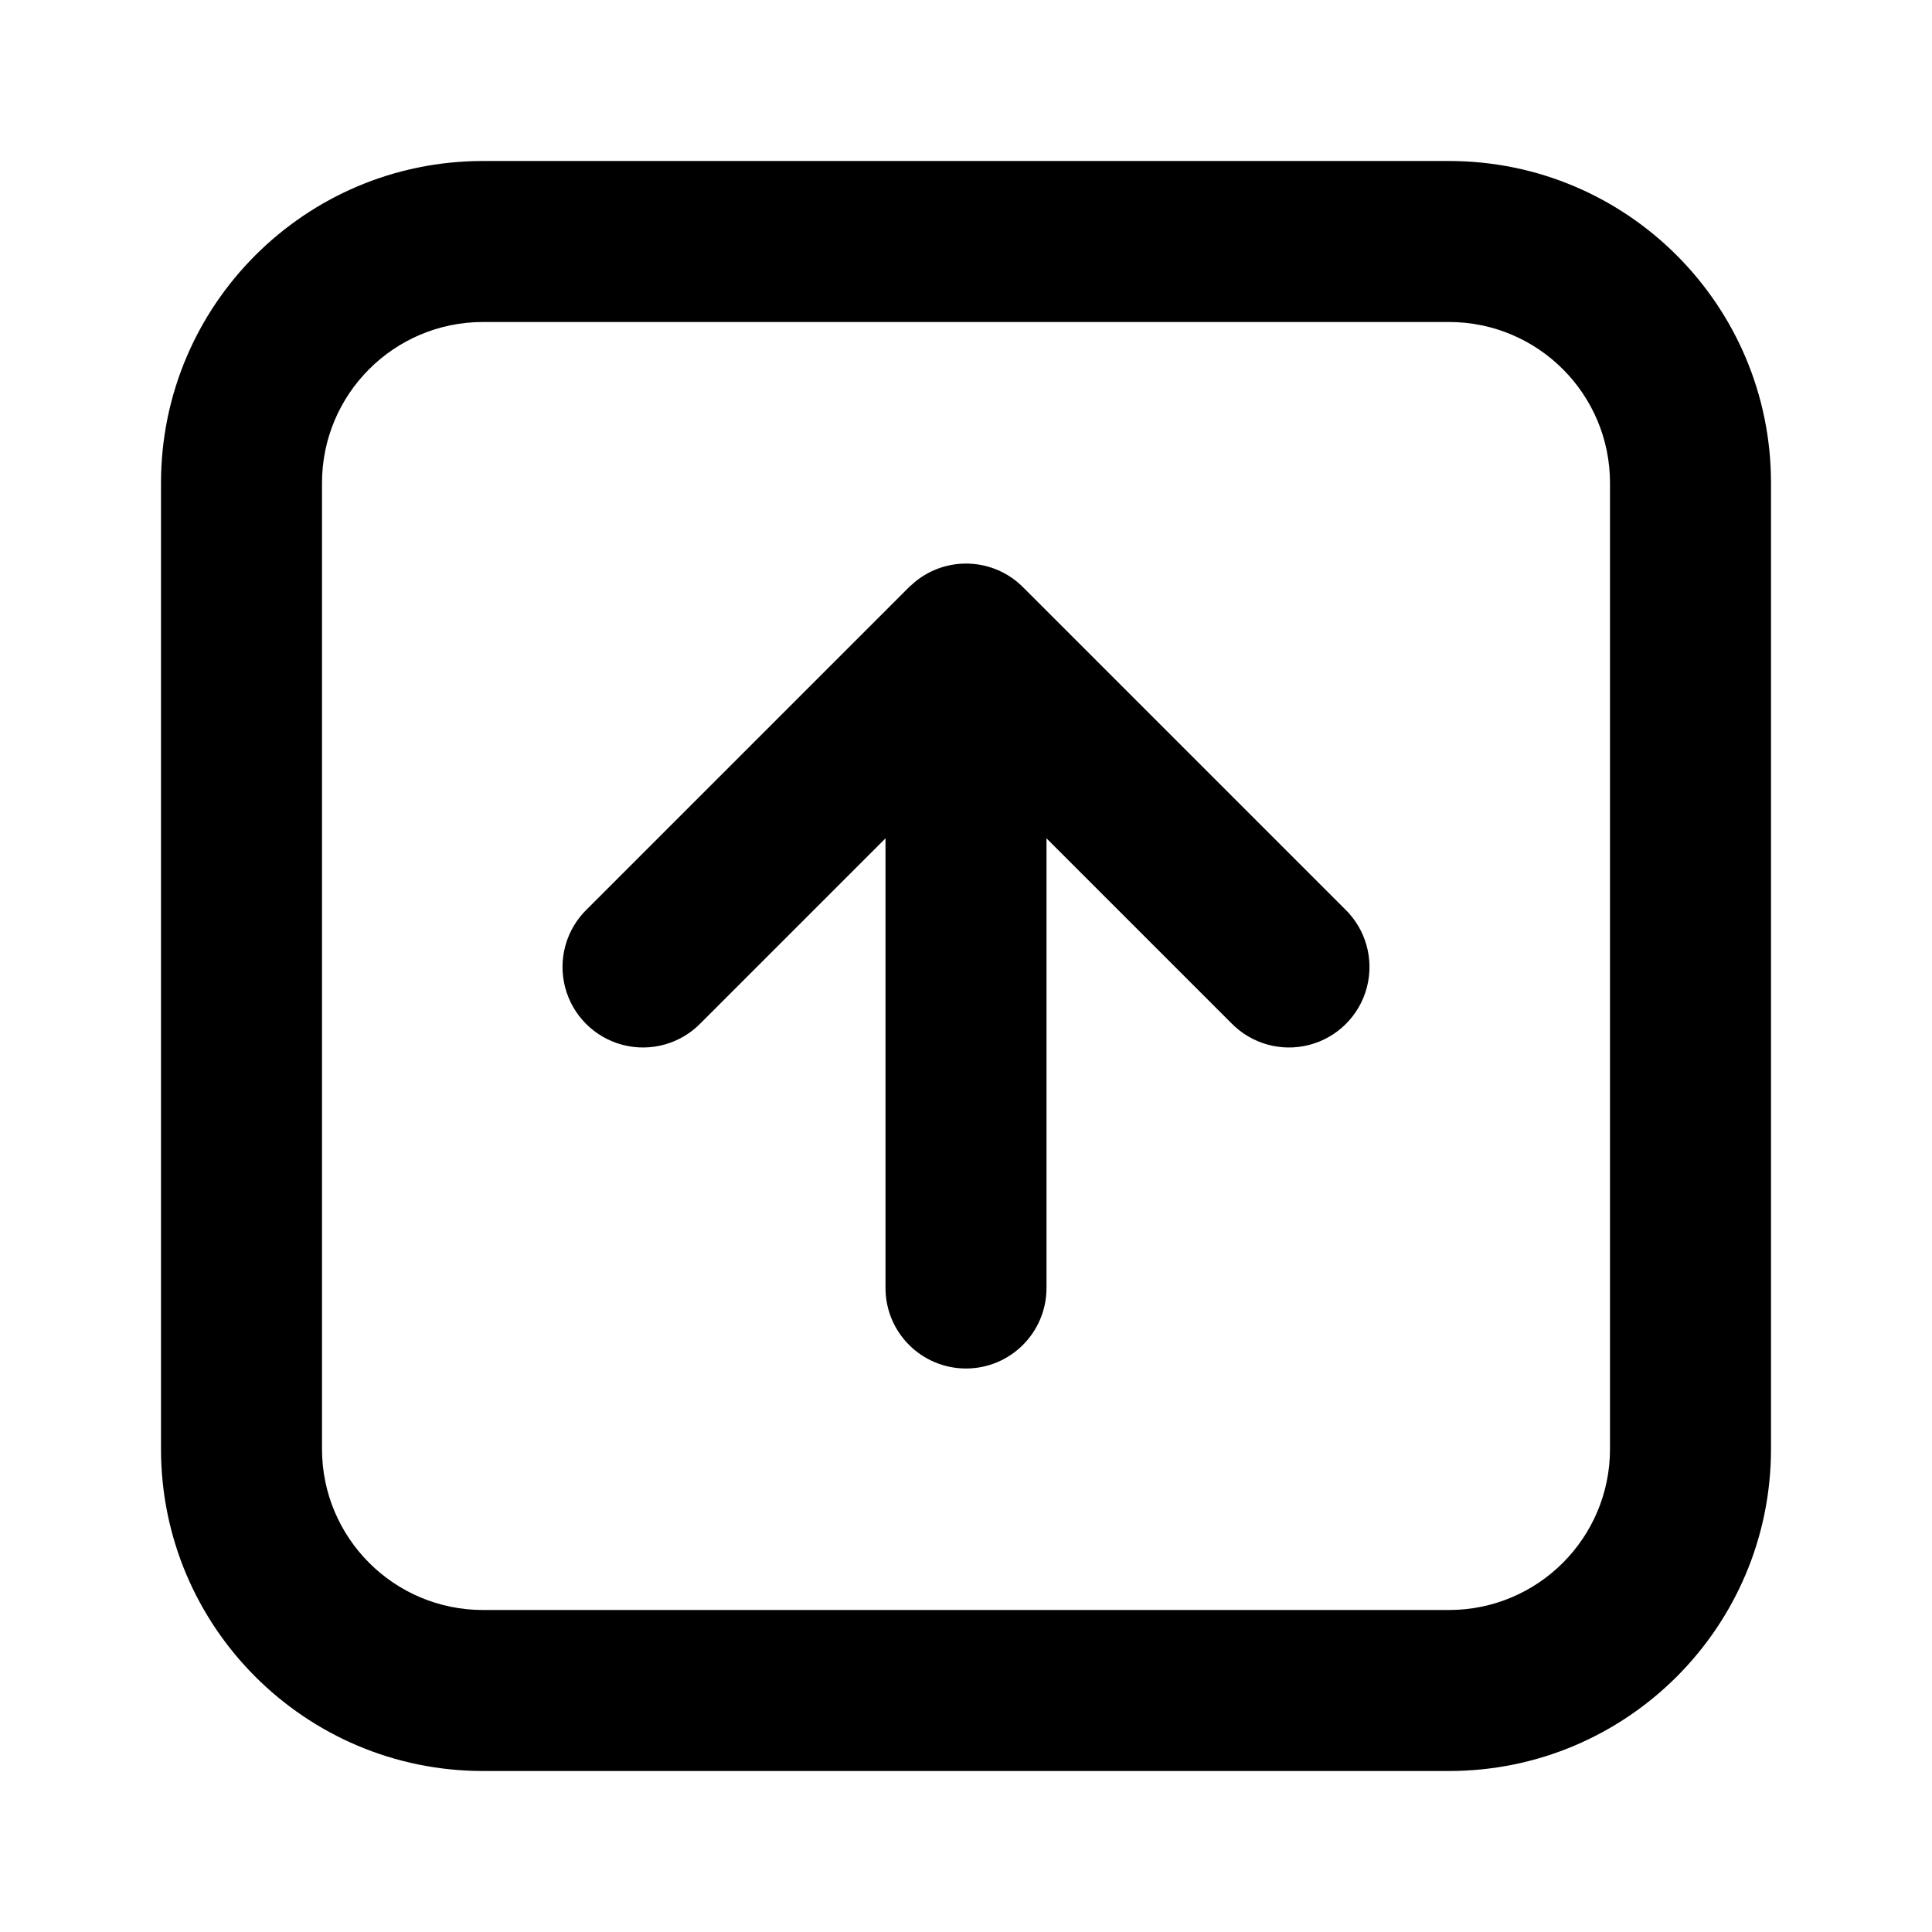
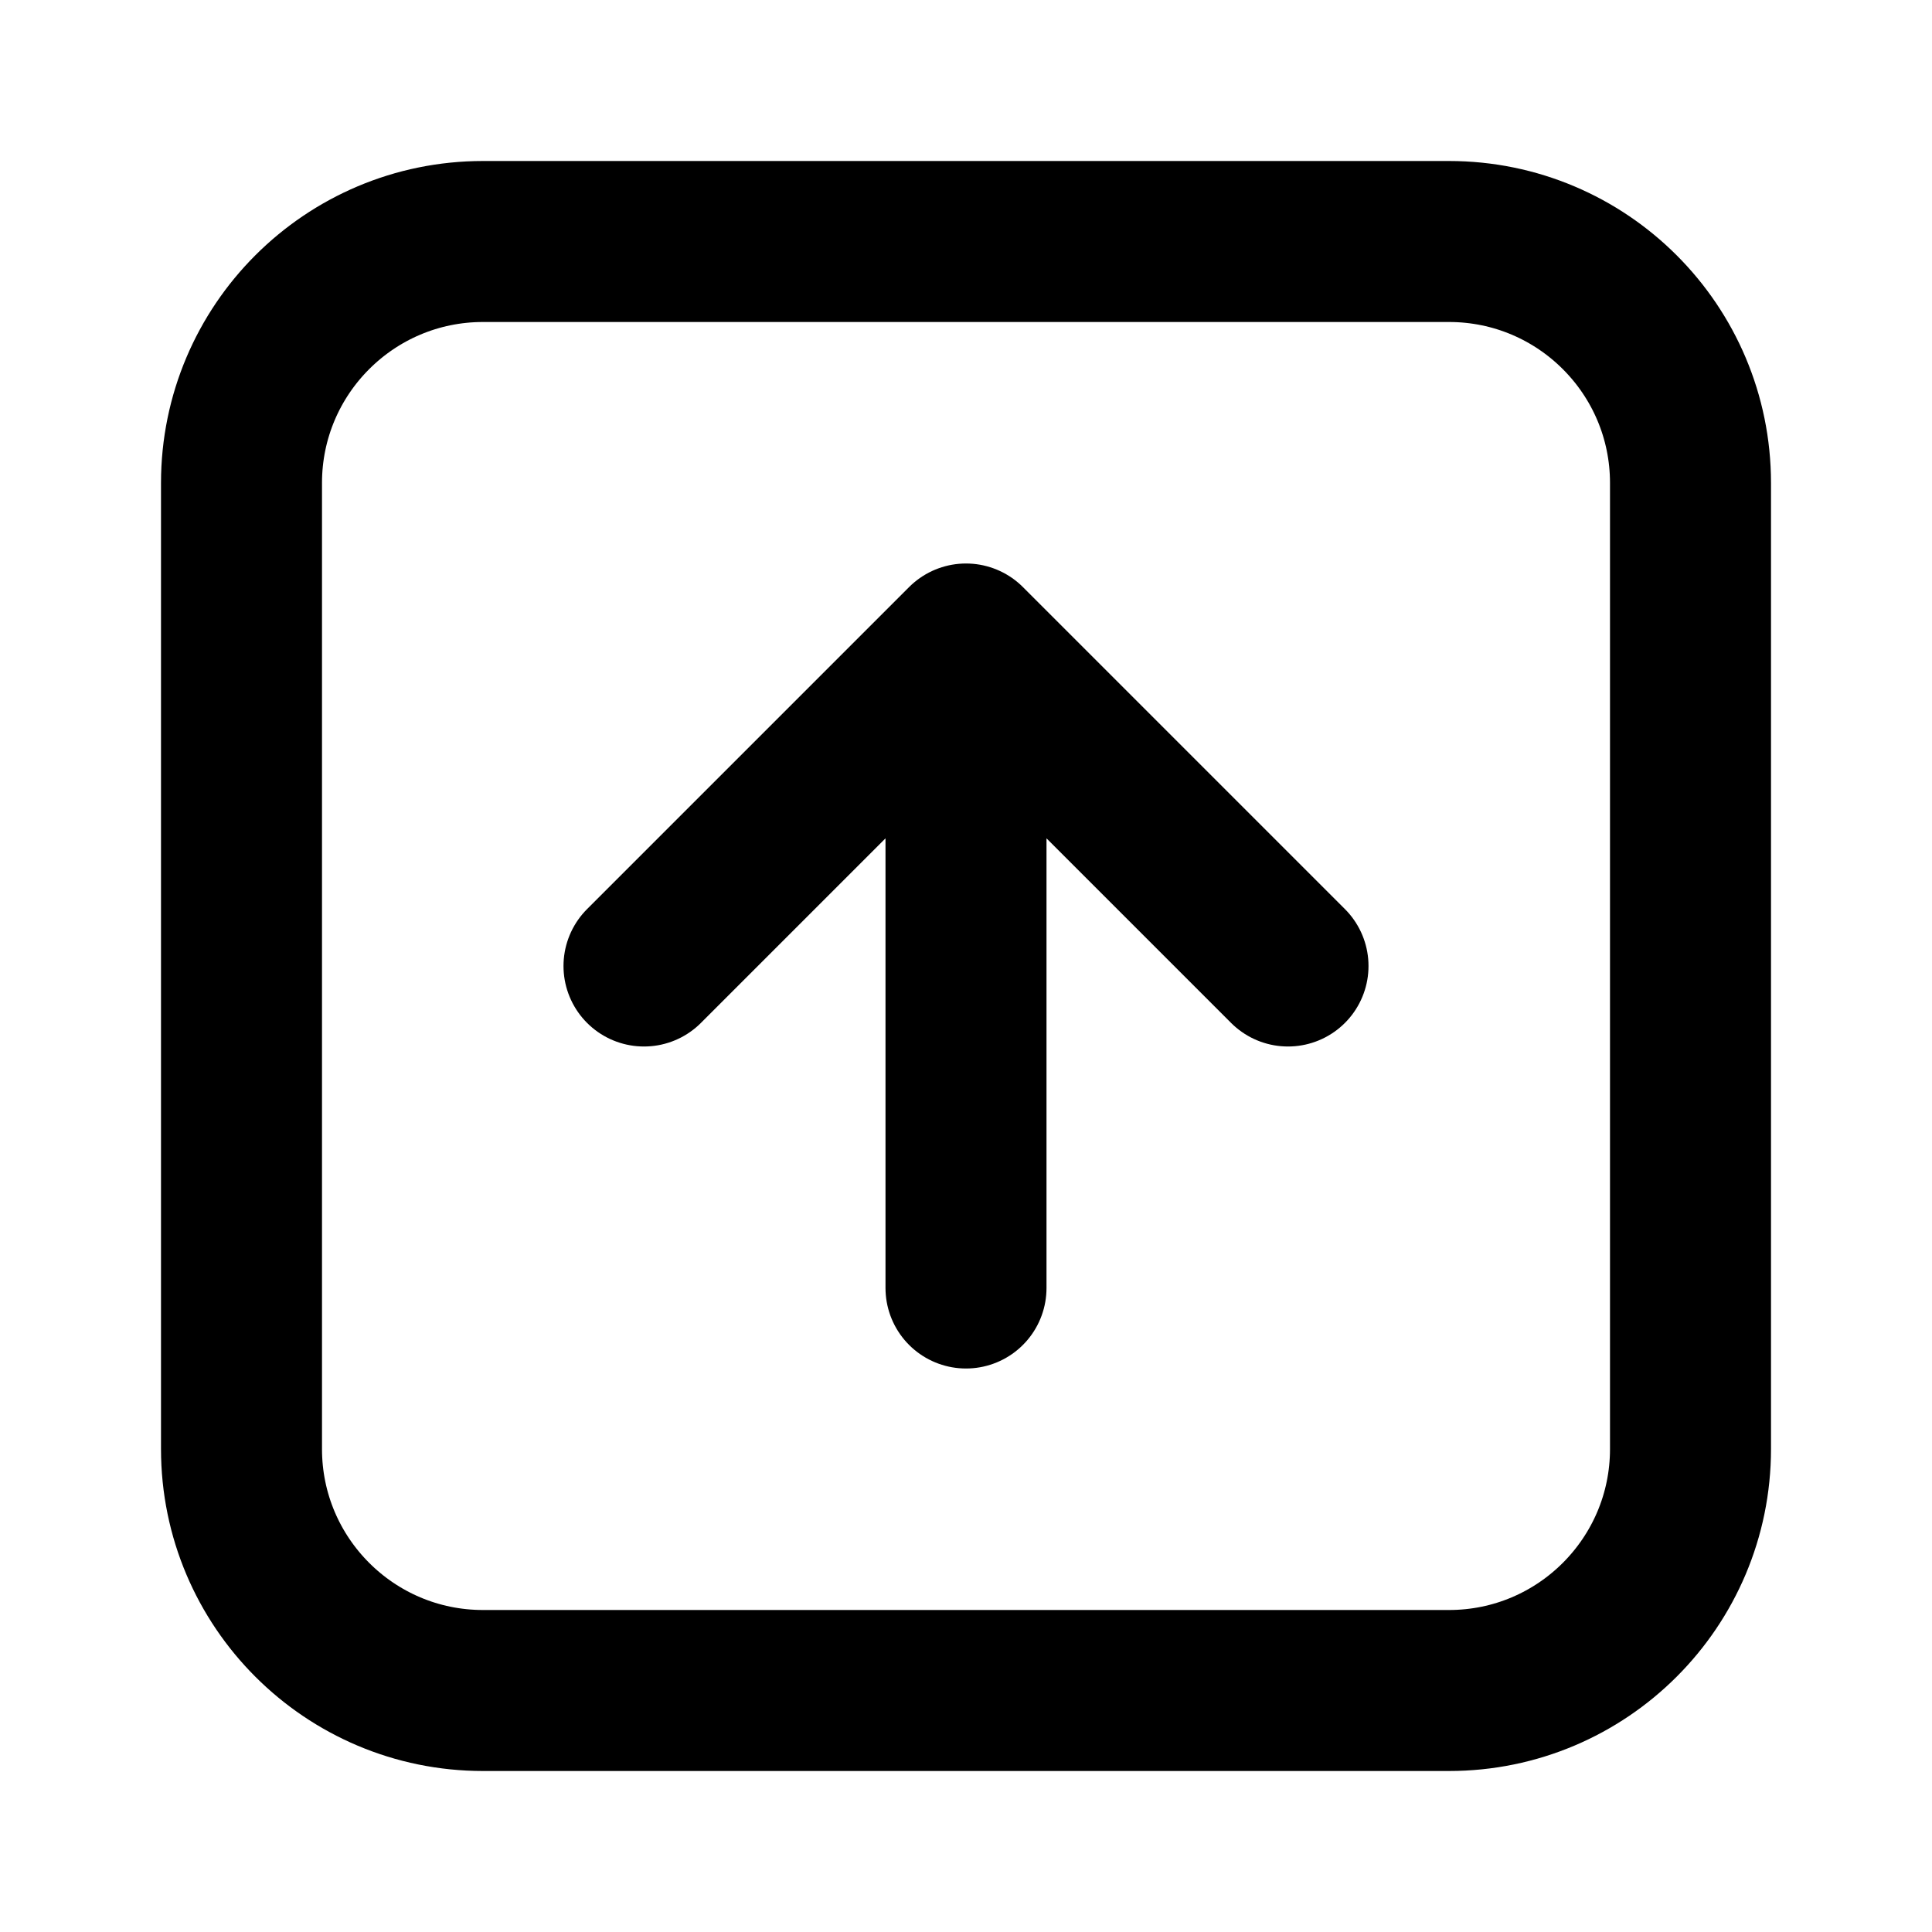
- <svg xmlns="http://www.w3.org/2000/svg" width="24" height="24" fill="none" viewBox="0 0 24 24">
-   <path fill="currentColor" d="M18 2a4 4 0 0 1 4 4v12a4 4 0 0 1-4 4H6a4 4 0 0 1-4-4V6a4 4 0 0 1 4-4zM6 4a2 2 0 0 0-2 2v12a2 2 0 0 0 2 2h12a2 2 0 0 0 2-2V6a2 2 0 0 0-2-2zm5.37 3.225a1 1 0 0 1 1.337.068l4 4a1 1 0 1 1-1.414 1.414L13 10.414V16a1 1 0 1 1-2 0v-5.586l-2.293 2.293a1 1 0 1 1-1.414-1.414l4-4z" />
+ <svg xmlns="http://www.w3.org/2000/svg" width="24" height="24" viewBox="0 0 24 24" fill="none" stroke="currentColor" stroke-width="2" stroke-linecap="round" stroke-linejoin="round">
+   <rect x="3" y="3" width="18" height="18" rx="3" />
+   <g transform="rotate(180 12 12)">
+     <path d="M12 8v8M8 12l4 4 4-4" />
+   </g>
</svg>
